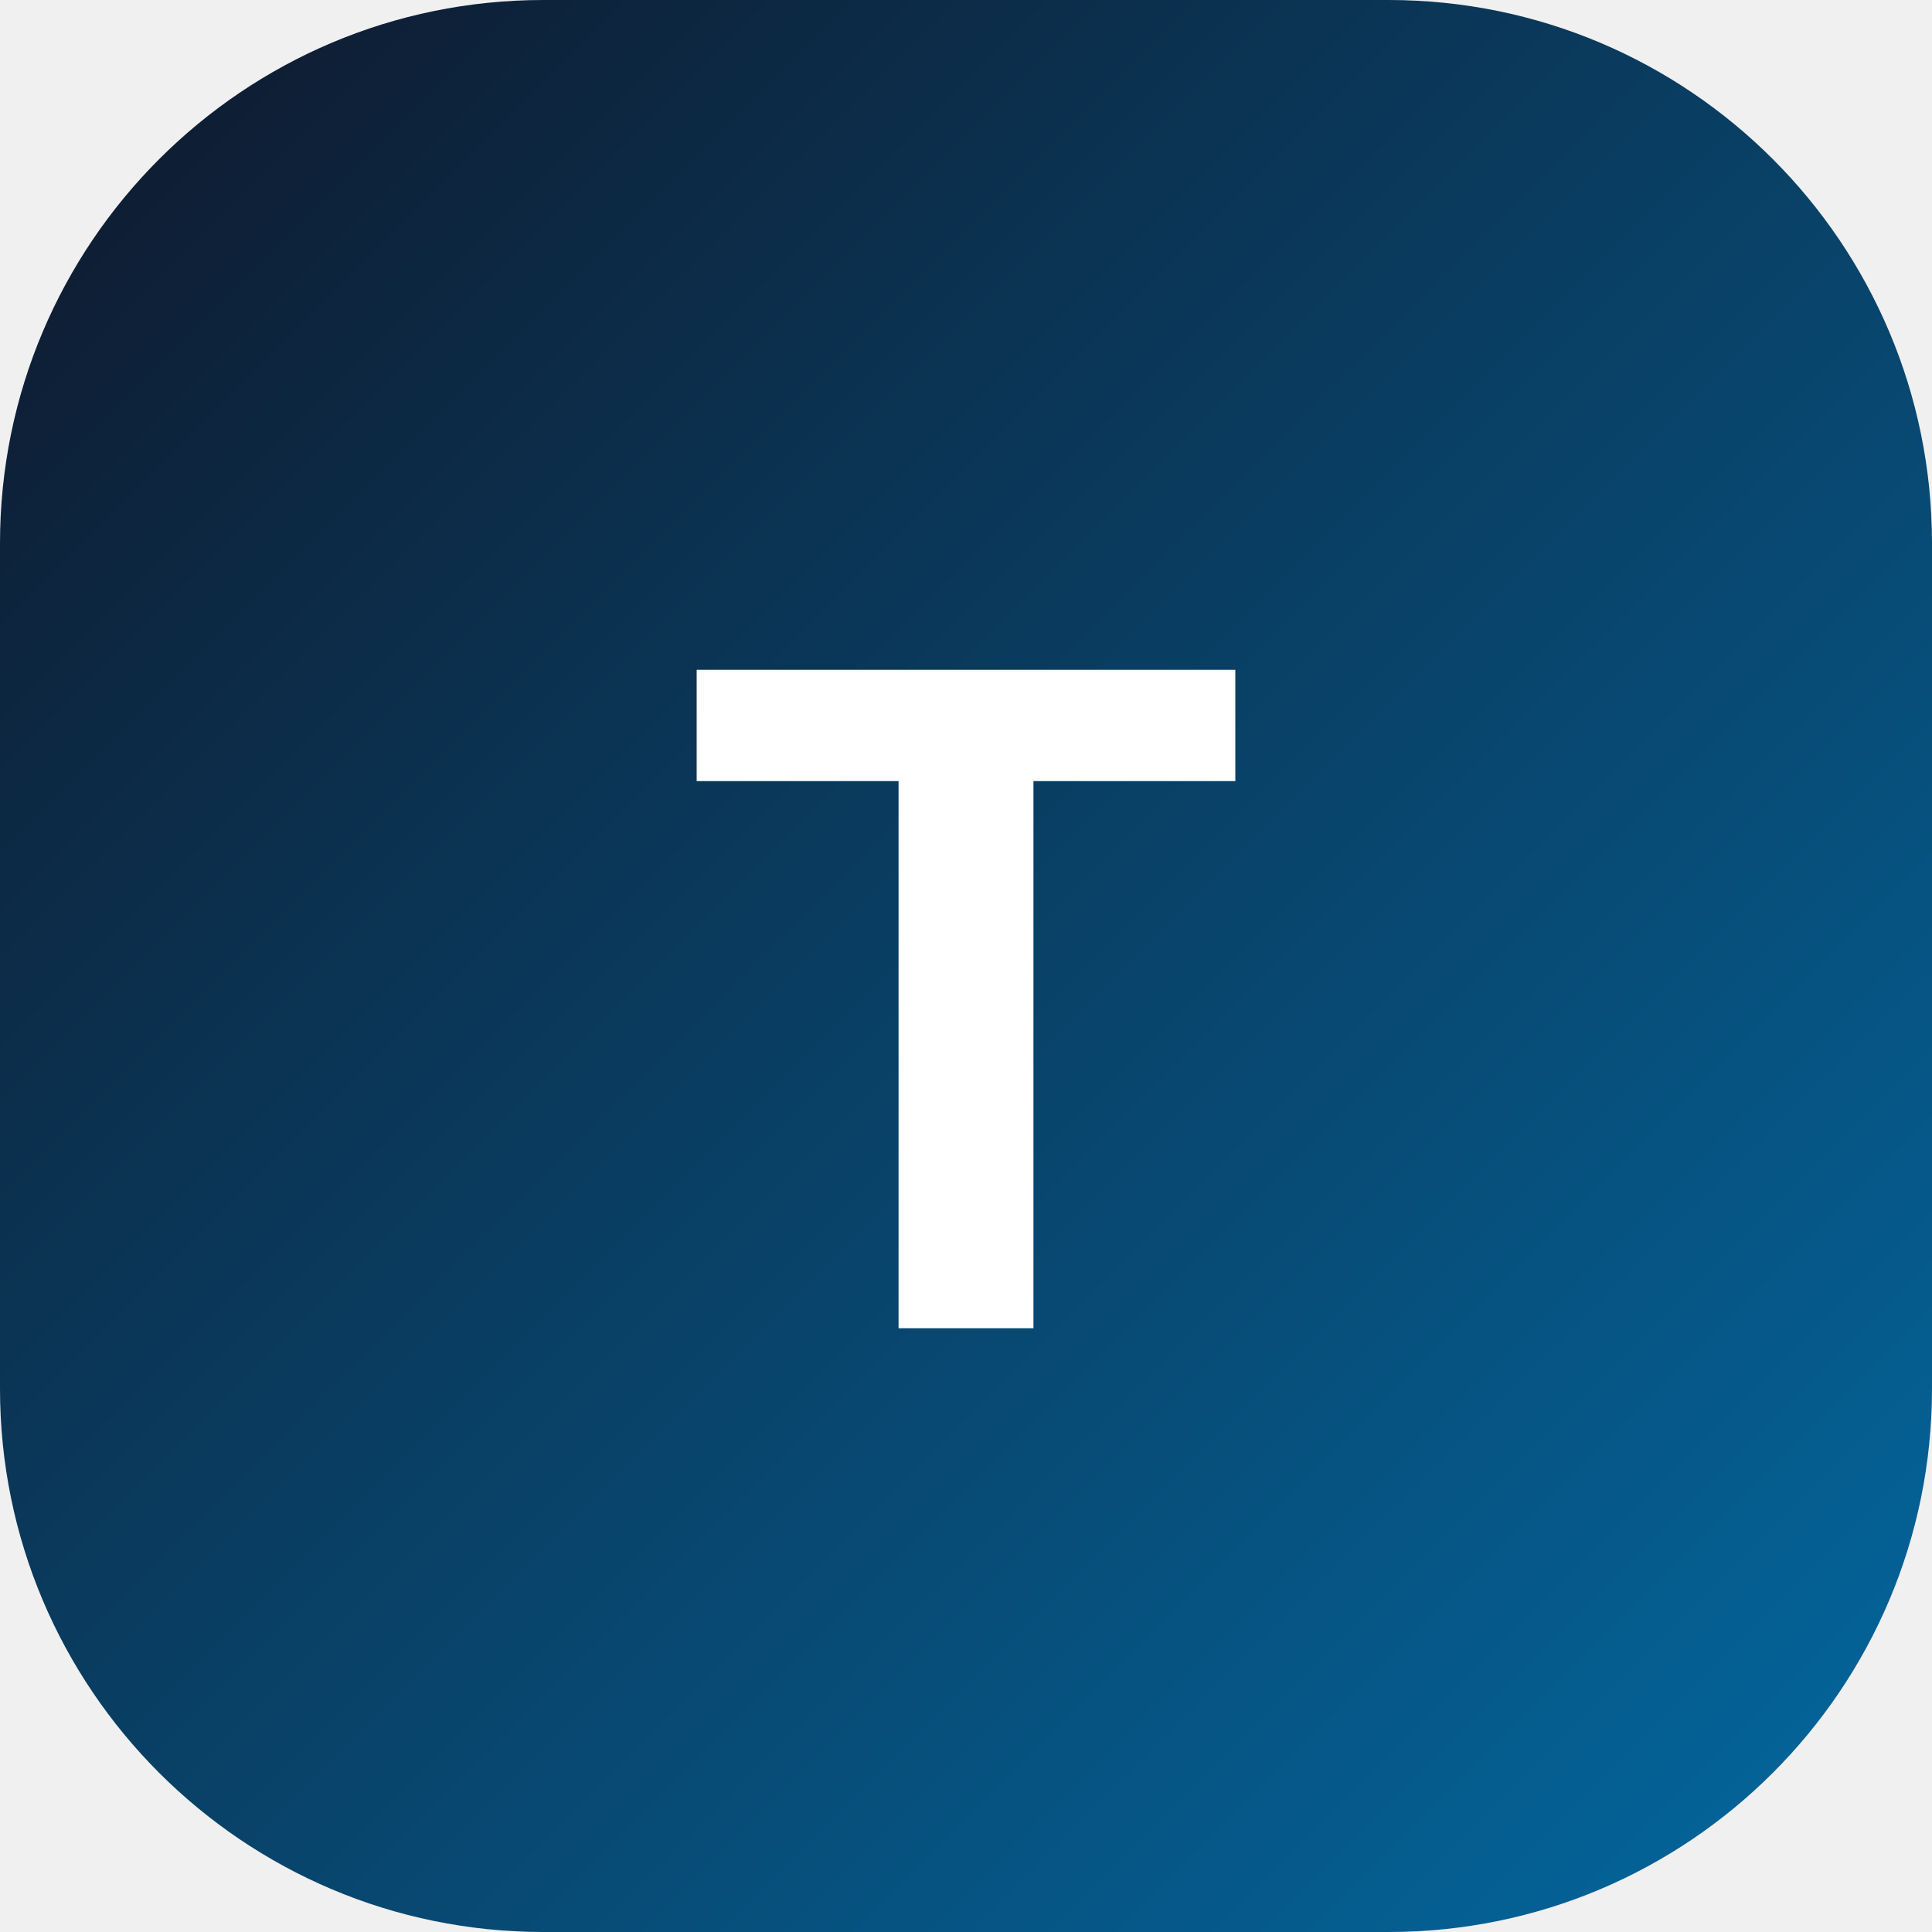
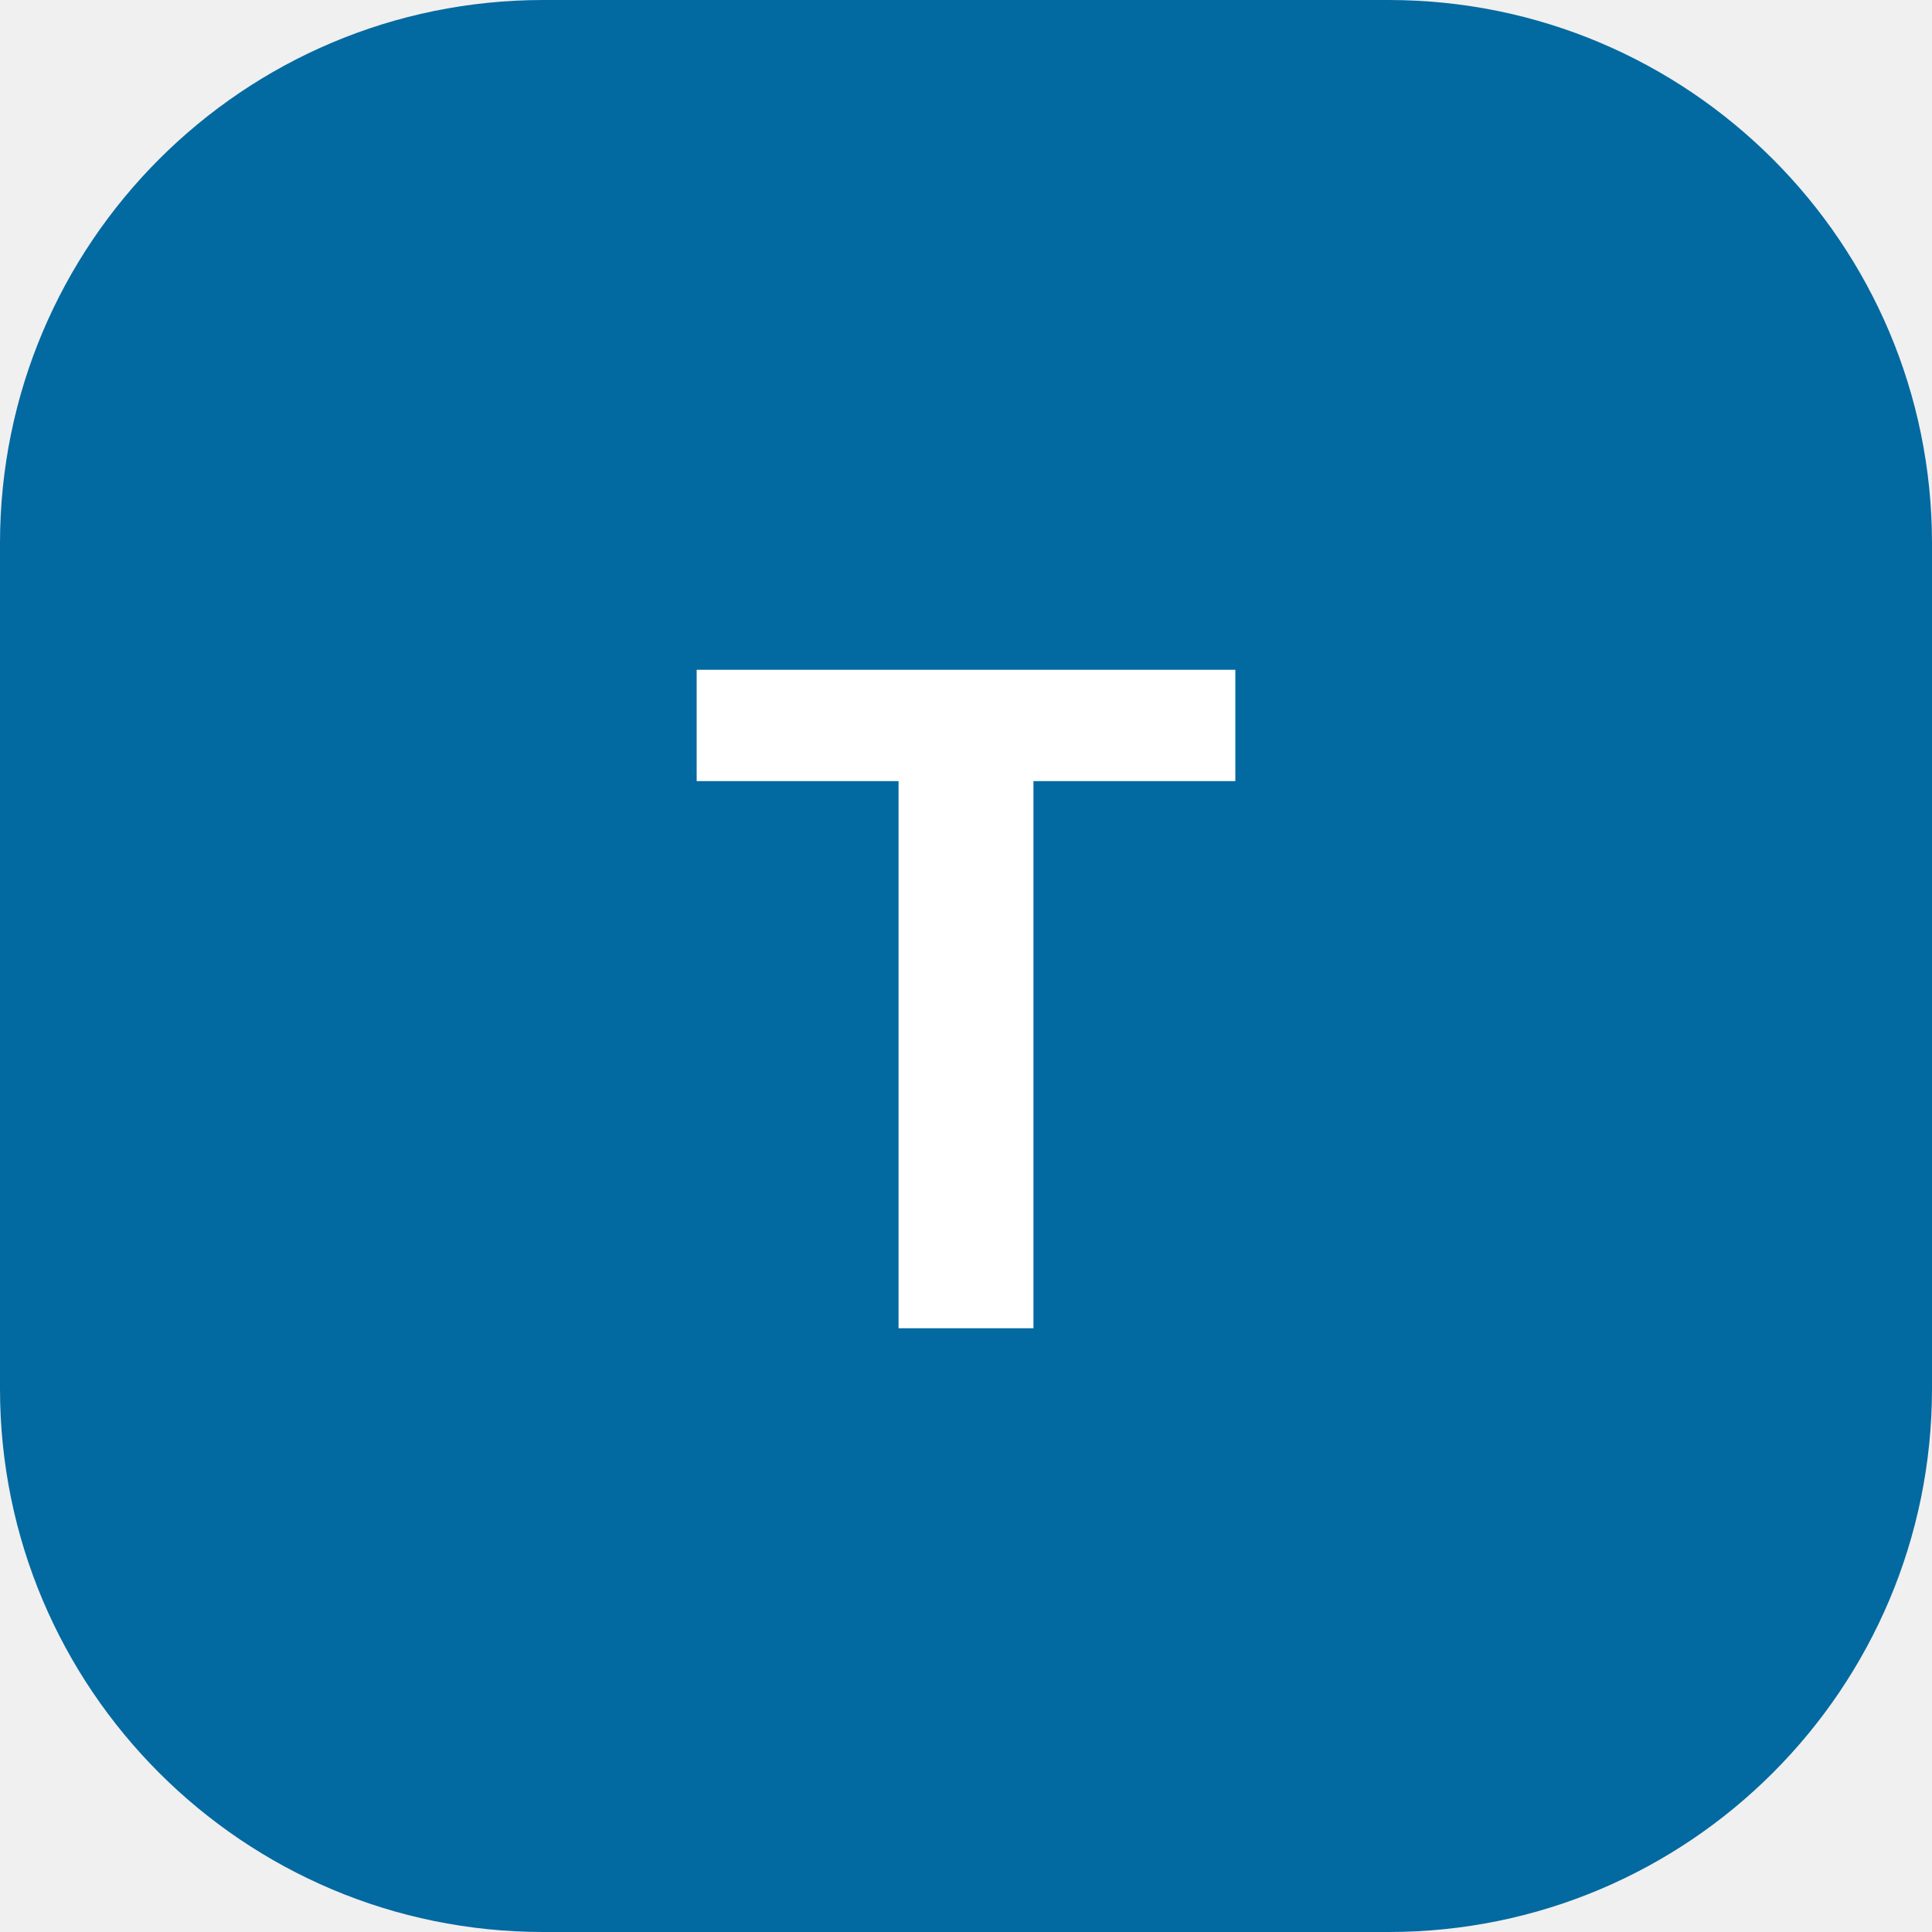
<svg xmlns="http://www.w3.org/2000/svg" viewBox="0 0 32 32" width="32" height="32">
-   <defs>
-     <linearGradient id="faviconGrad" x1="0%" y1="0%" x2="100%" y2="100%">
-       <stop offset="0%" style="stop-color:#0f172a" />
-       <stop offset="100%" style="stop-color:#0369a1" />
-     </linearGradient>
-   </defs>
-   <rect width="32" height="32" rx="9" ry="9" fill="url(#faviconGrad)" />
+   <rect width="32" height="32" rx="9" ry="9" fill="#0369a1" />
  <text x="16" y="22" text-anchor="middle" fill="#ffffff" font-family="system-ui, -apple-system, Segoe UI, sans-serif" font-size="15" font-weight="700">T</text>
</svg>
